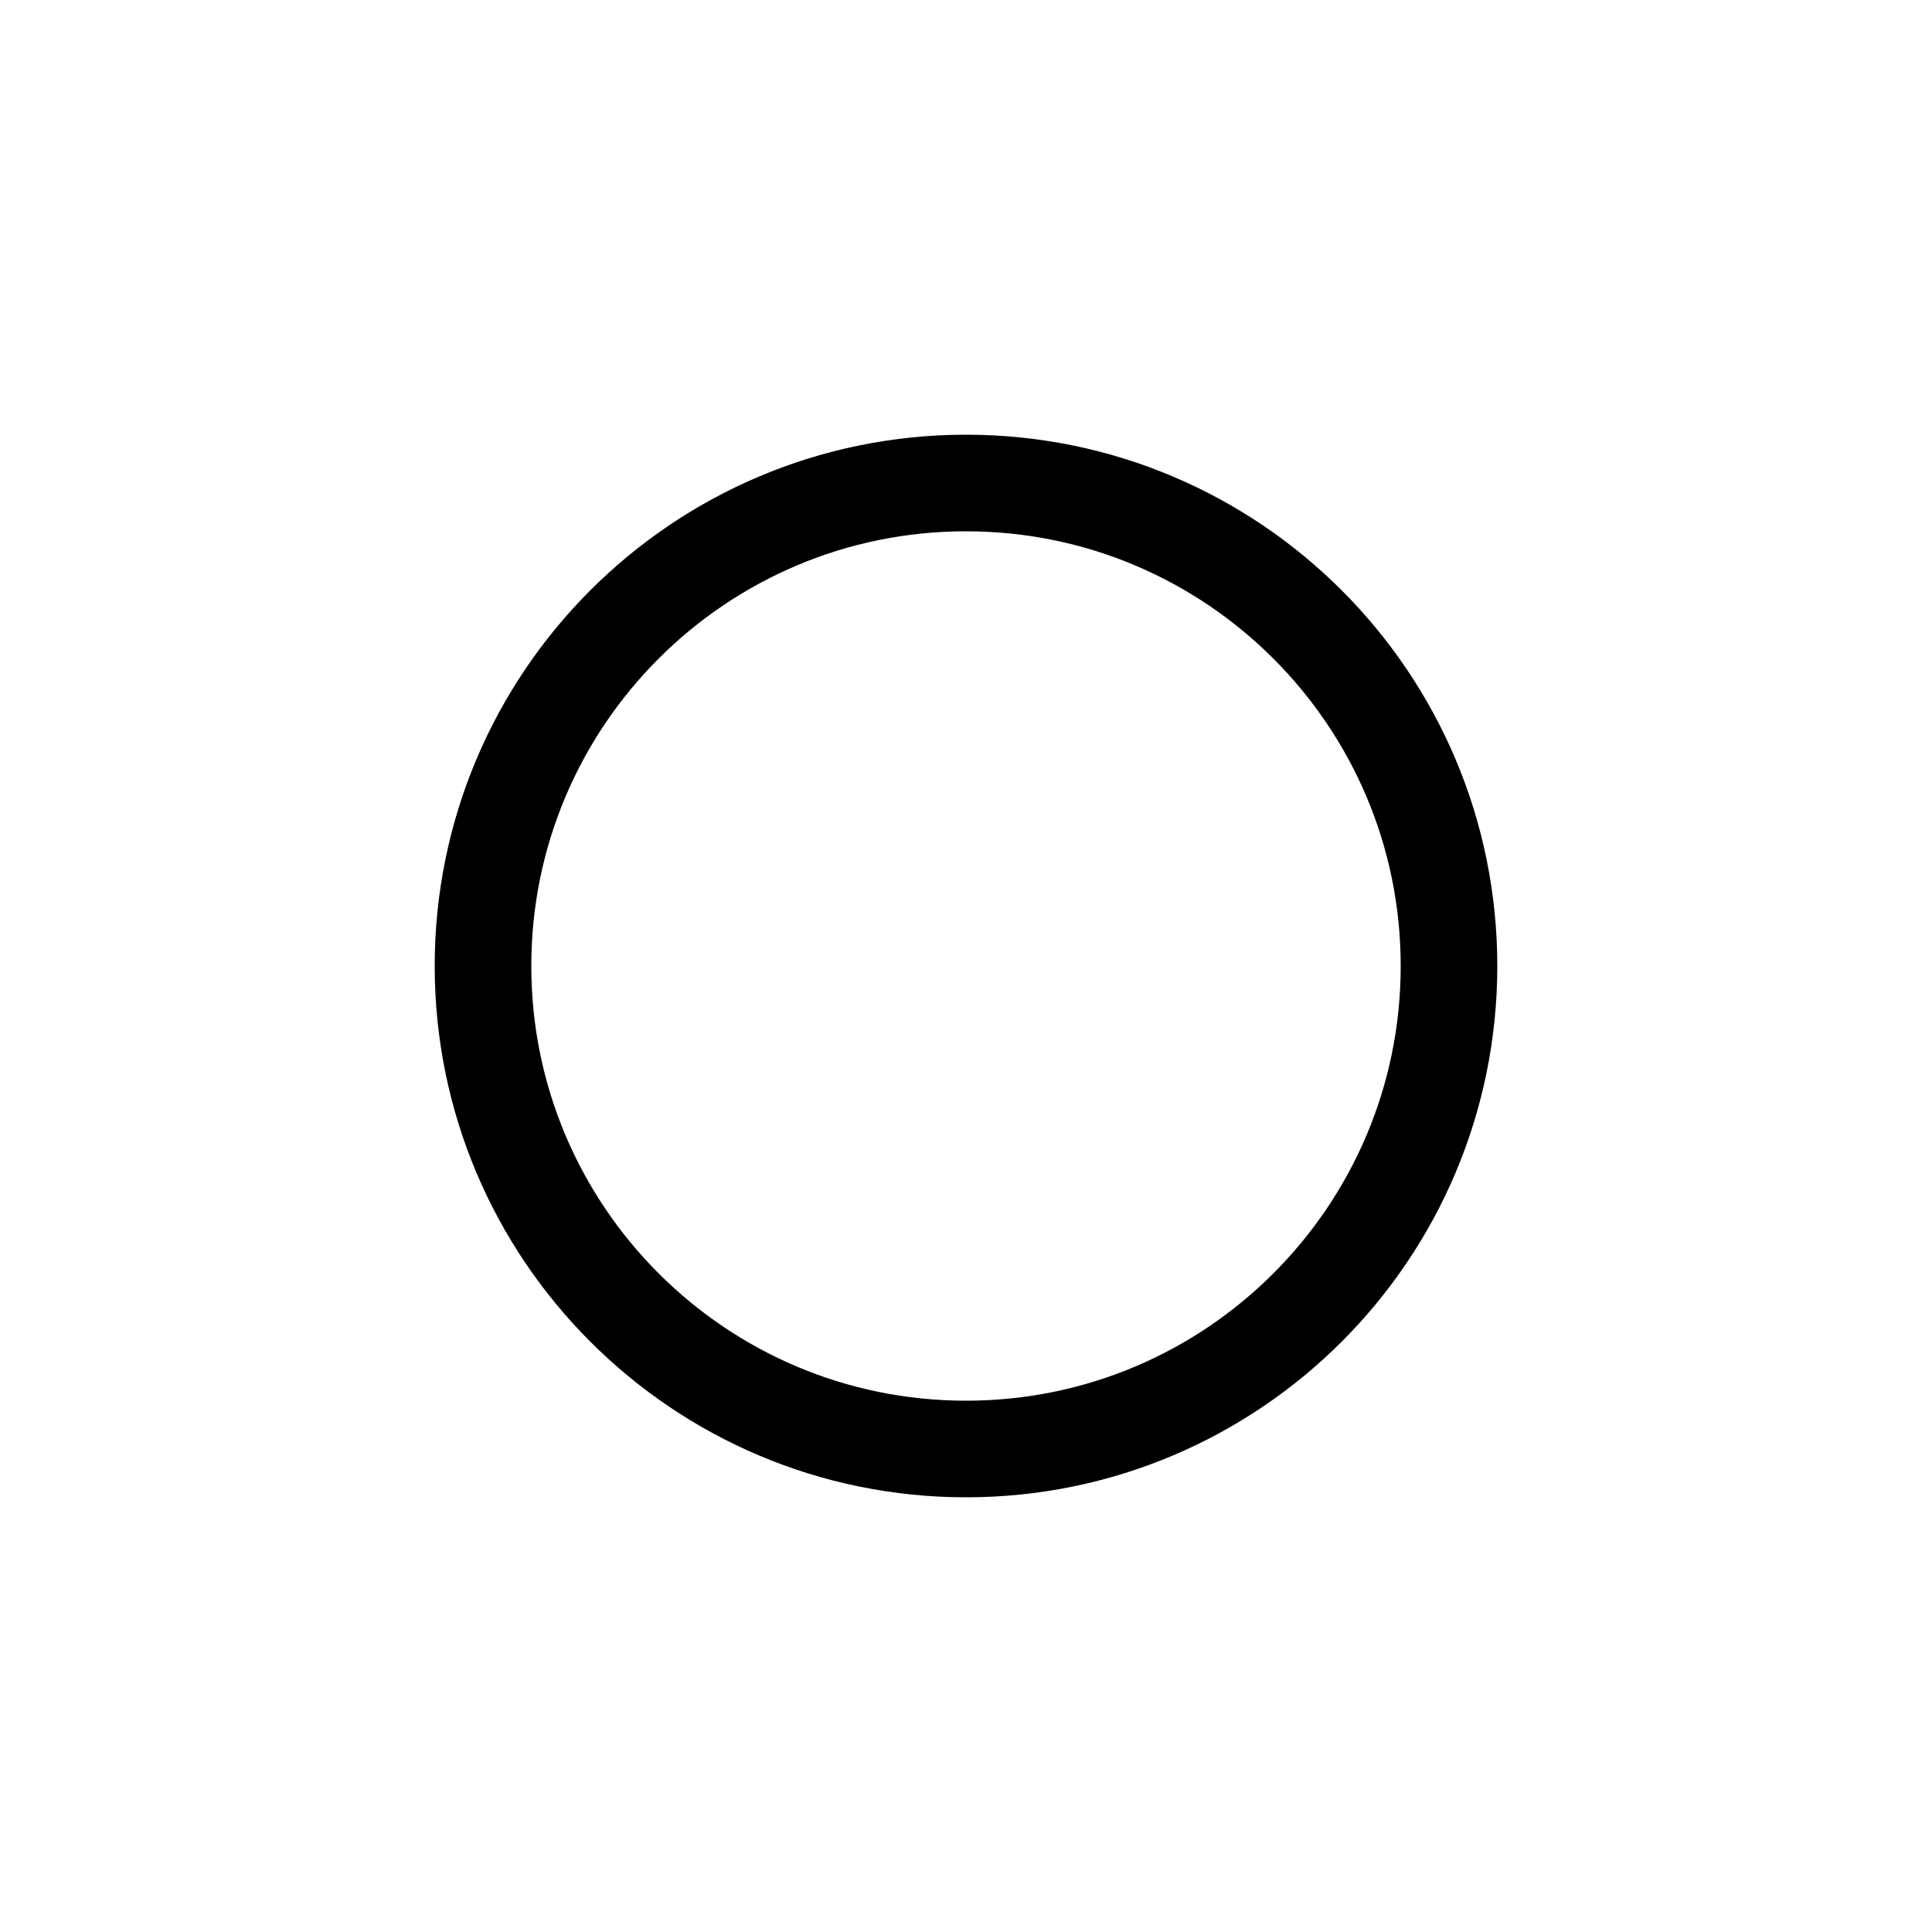
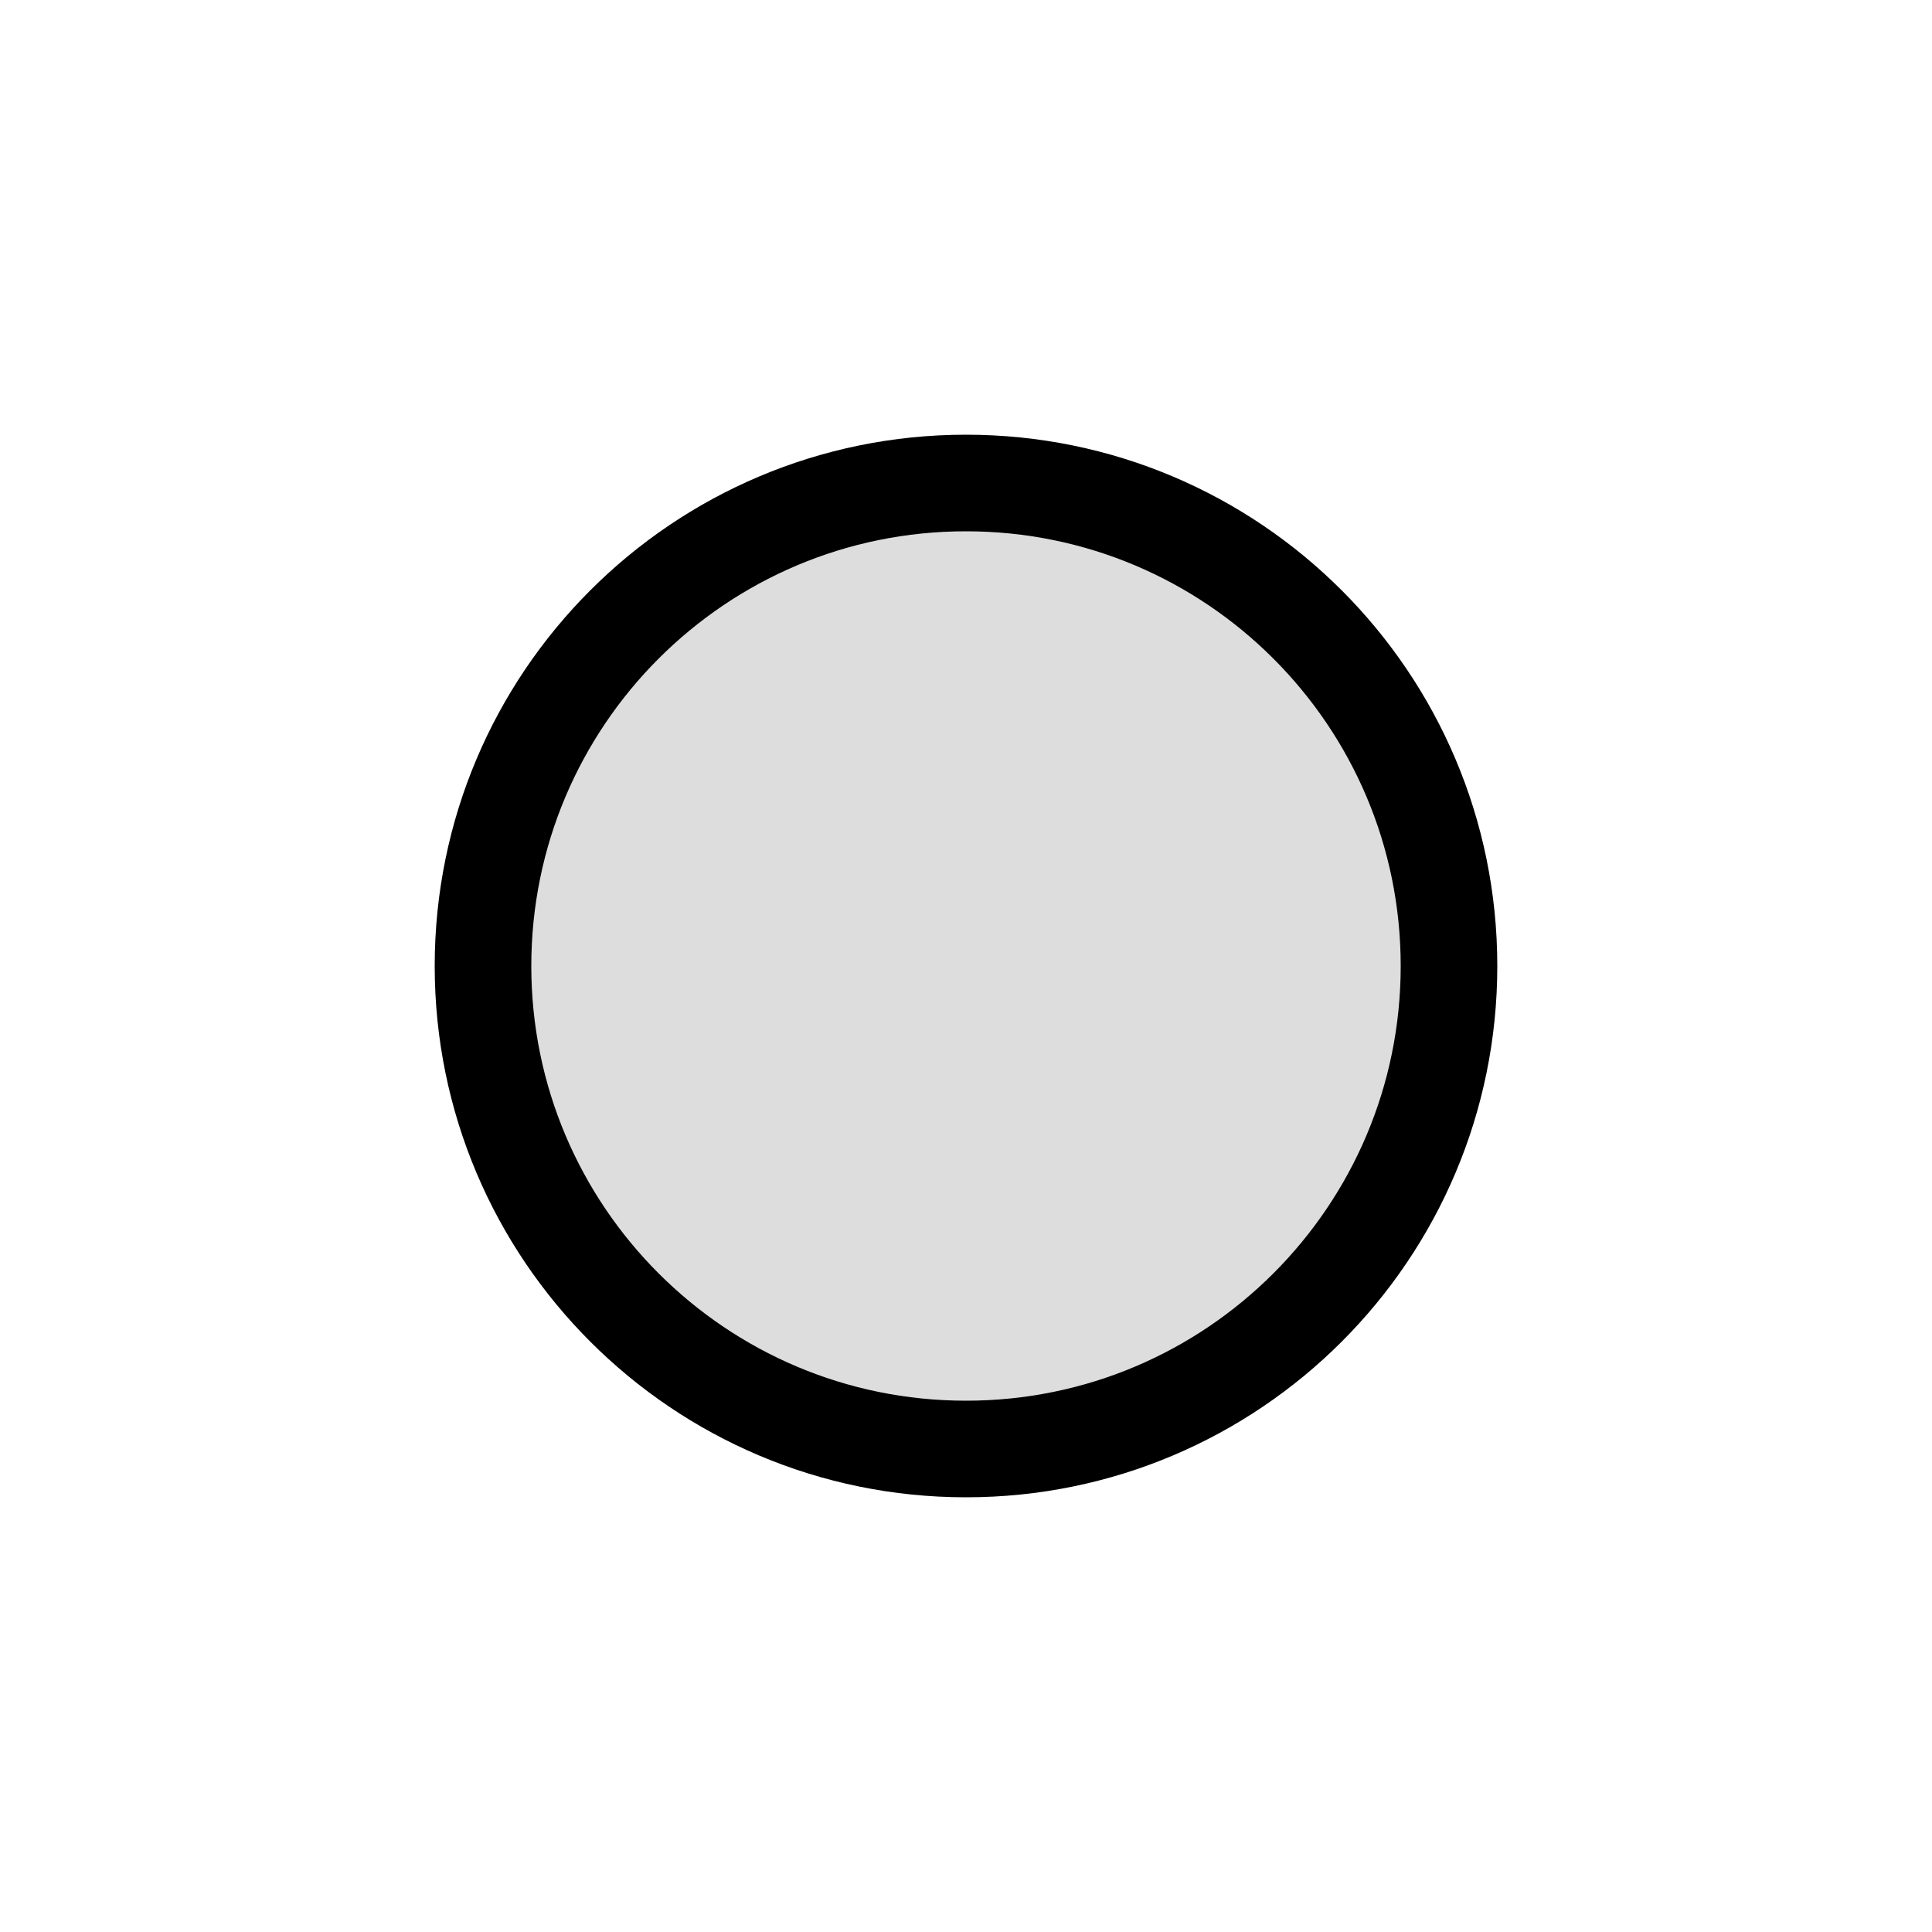
<svg style="text-align: center; width: 100px;height:100px" fill="#ddd" pointer-events="stroke">
-   <g>
-     <circle cx="50" cy="50" r="25" style="text-align: center; stroke: #000000; fill:none; stroke-width: 5px" />
-   </g>
+   <circle cx="50" cy="50" r="25" style="text-align: center; stroke: #000000;" stroke-width="5" />
</svg>
